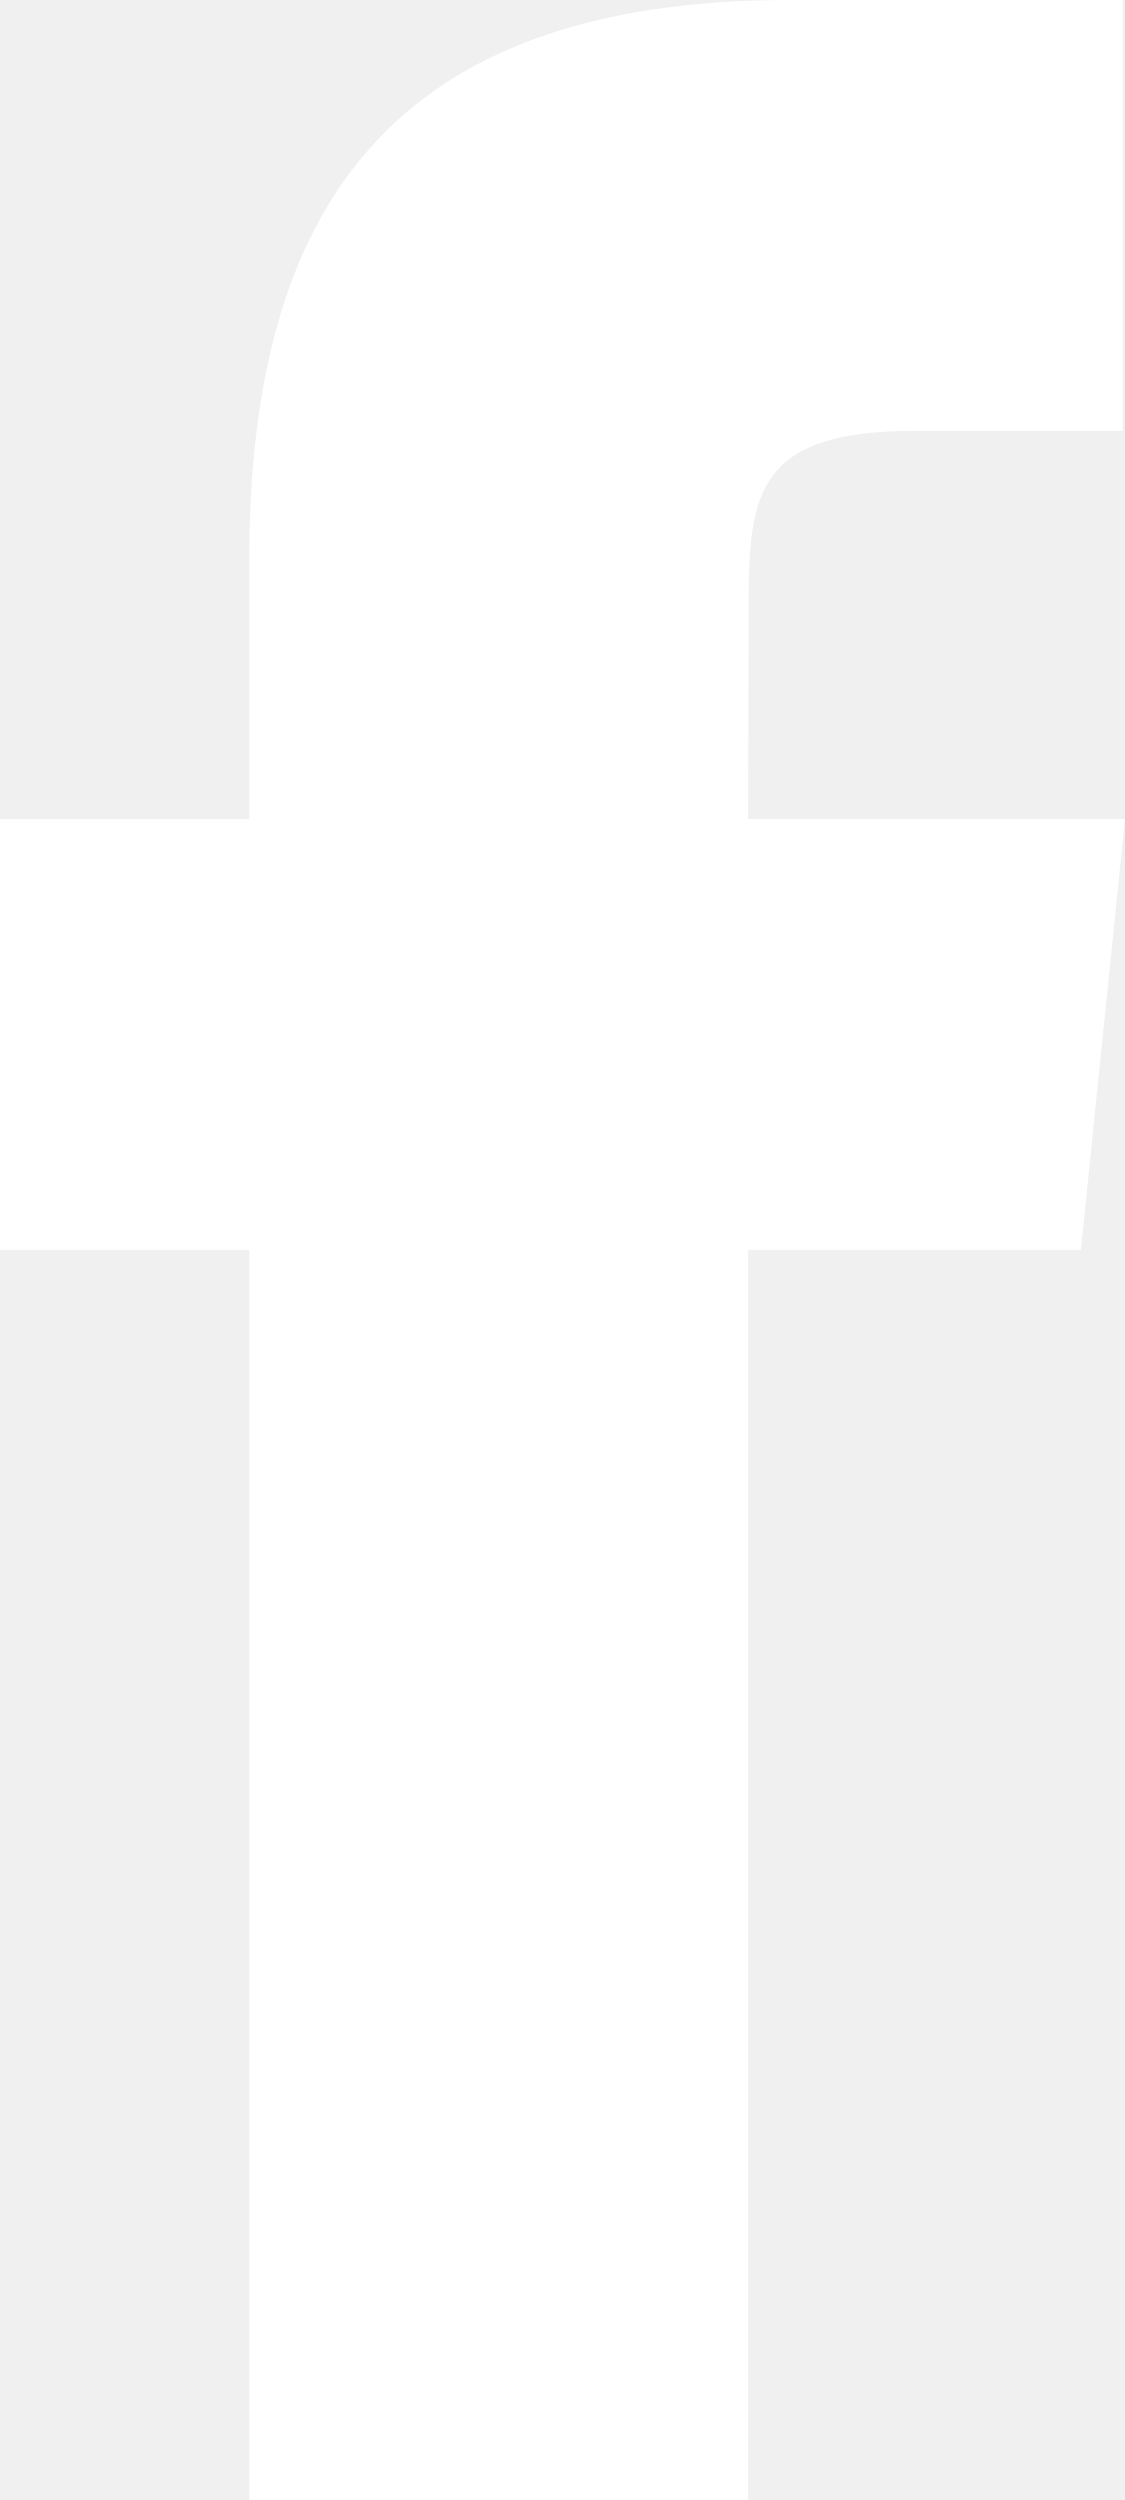
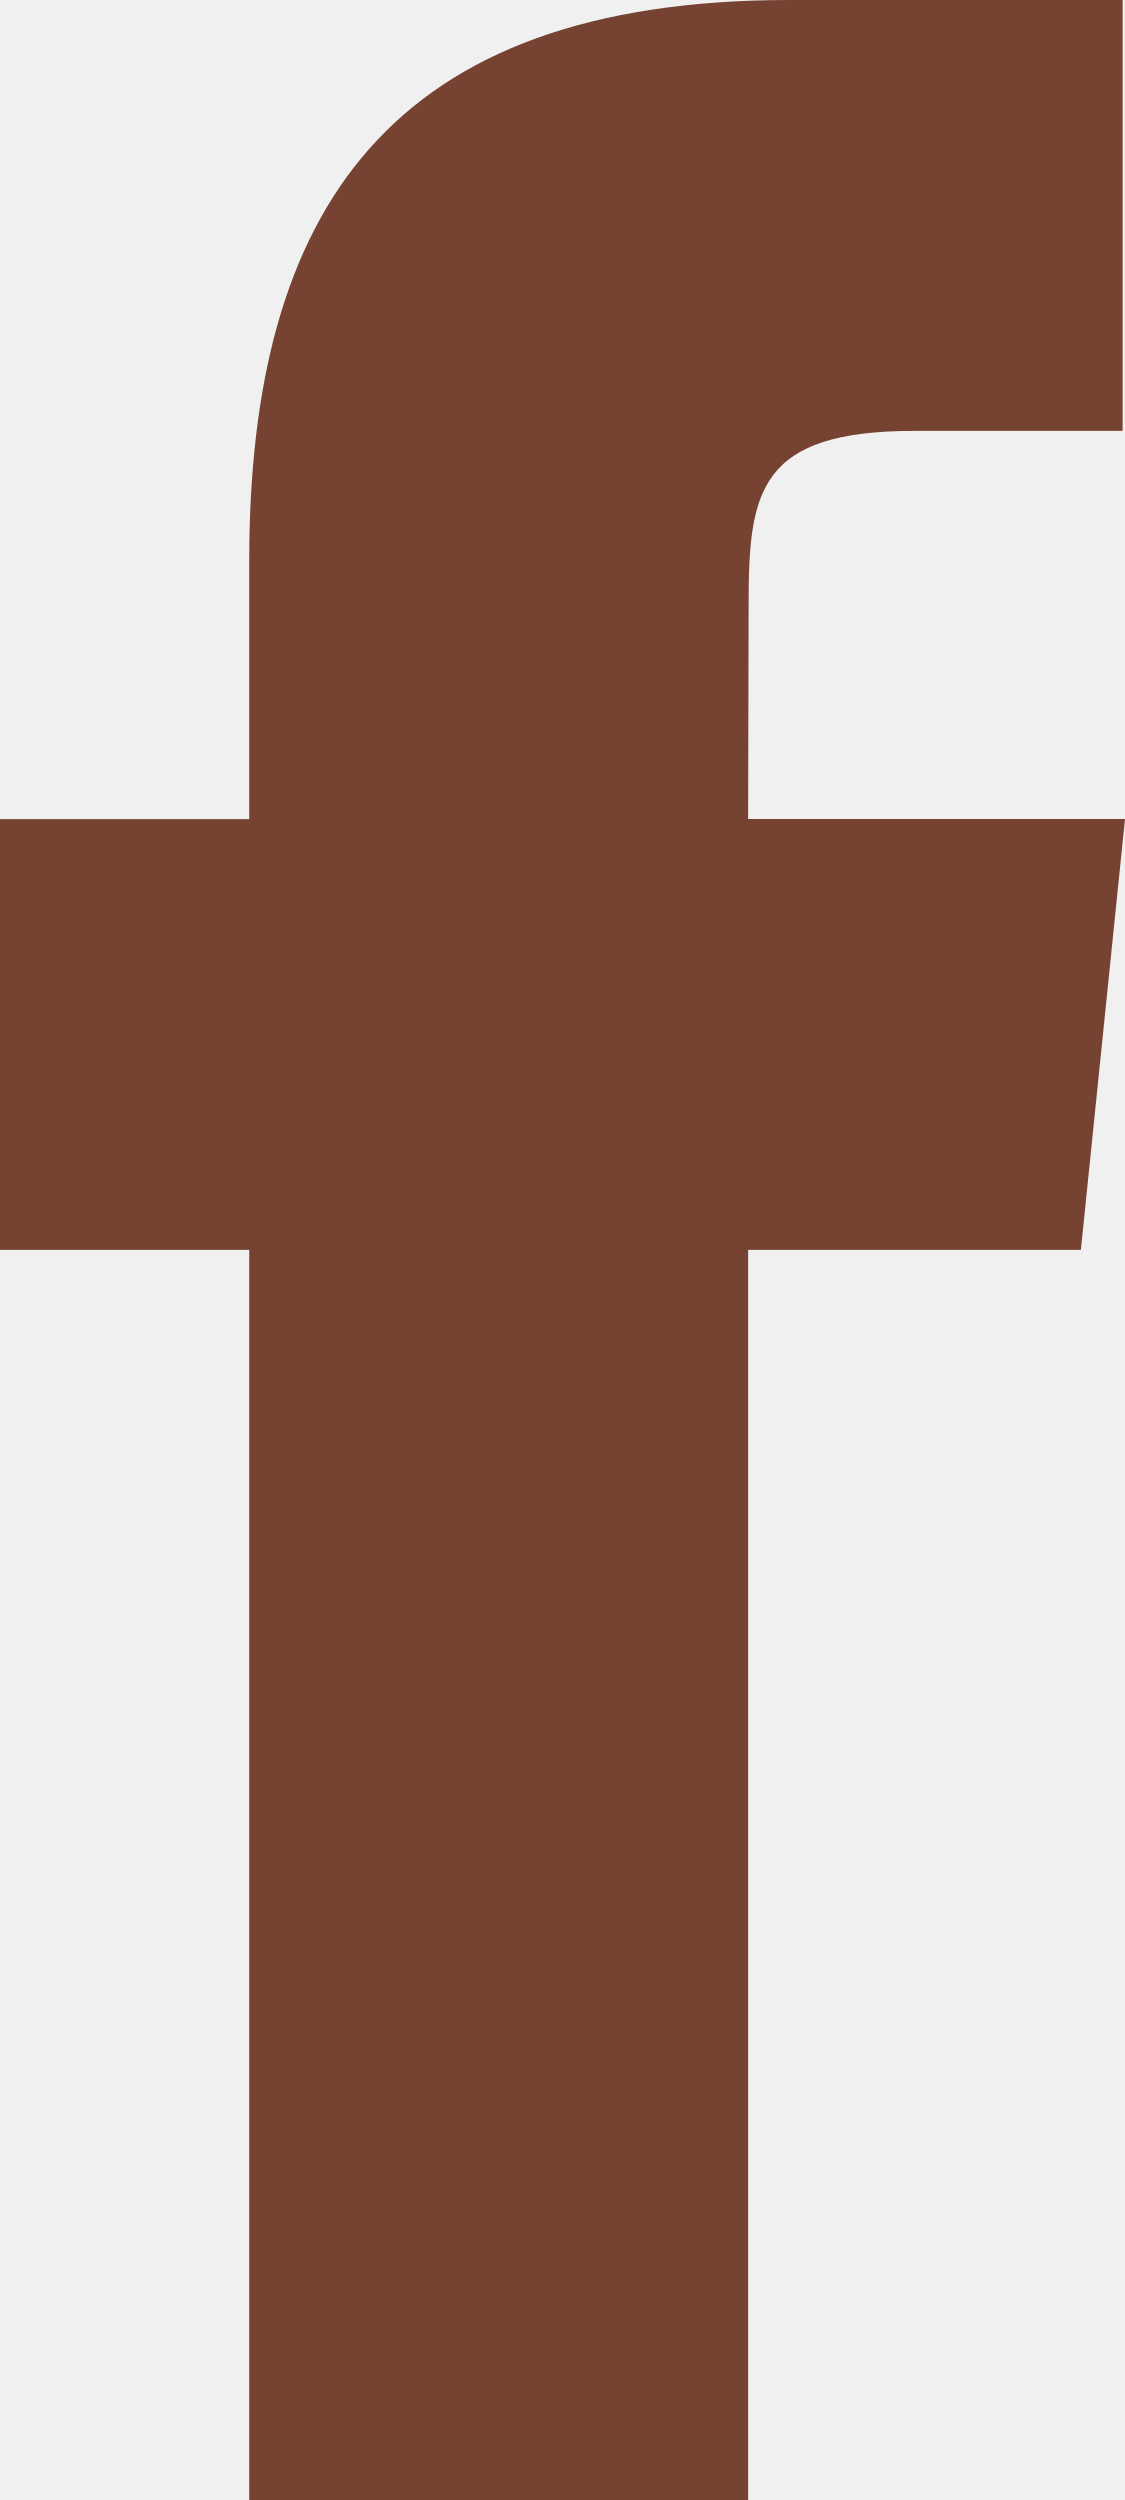
<svg xmlns="http://www.w3.org/2000/svg" width="9" height="20" viewBox="0 0 9 20">
-   <path fill="#FFF" fill-rule="evenodd" d="M1411.985,20 L1411.985,9.999 L1414.647,9.999 L1415,6.552 L1411.985,6.552 L1411.989,4.827 C1411.989,3.928 1412.072,3.447 1413.317,3.447 L1414.981,3.447 L1414.981,0 L1412.318,0 C1409.12,0 1407.994,1.672 1407.994,4.484 L1407.994,6.553 L1406,6.553 L1406,9.999 L1407.994,9.999 L1407.994,20 L1411.985,20 Z" transform="translate(-1406)" />
+   <path fill="#764232" fill-rule="evenodd" d="M1411.985,20 L1411.985,9.999 L1414.647,9.999 L1415,6.552 L1411.985,6.552 L1411.989,4.827 C1411.989,3.928 1412.072,3.447 1413.317,3.447 L1414.981,3.447 L1414.981,0 L1412.318,0 C1409.12,0 1407.994,1.672 1407.994,4.484 L1407.994,6.553 L1406,6.553 L1406,9.999 L1407.994,9.999 L1407.994,20 L1411.985,20 Z" transform="translate(-1406)" />
</svg>
